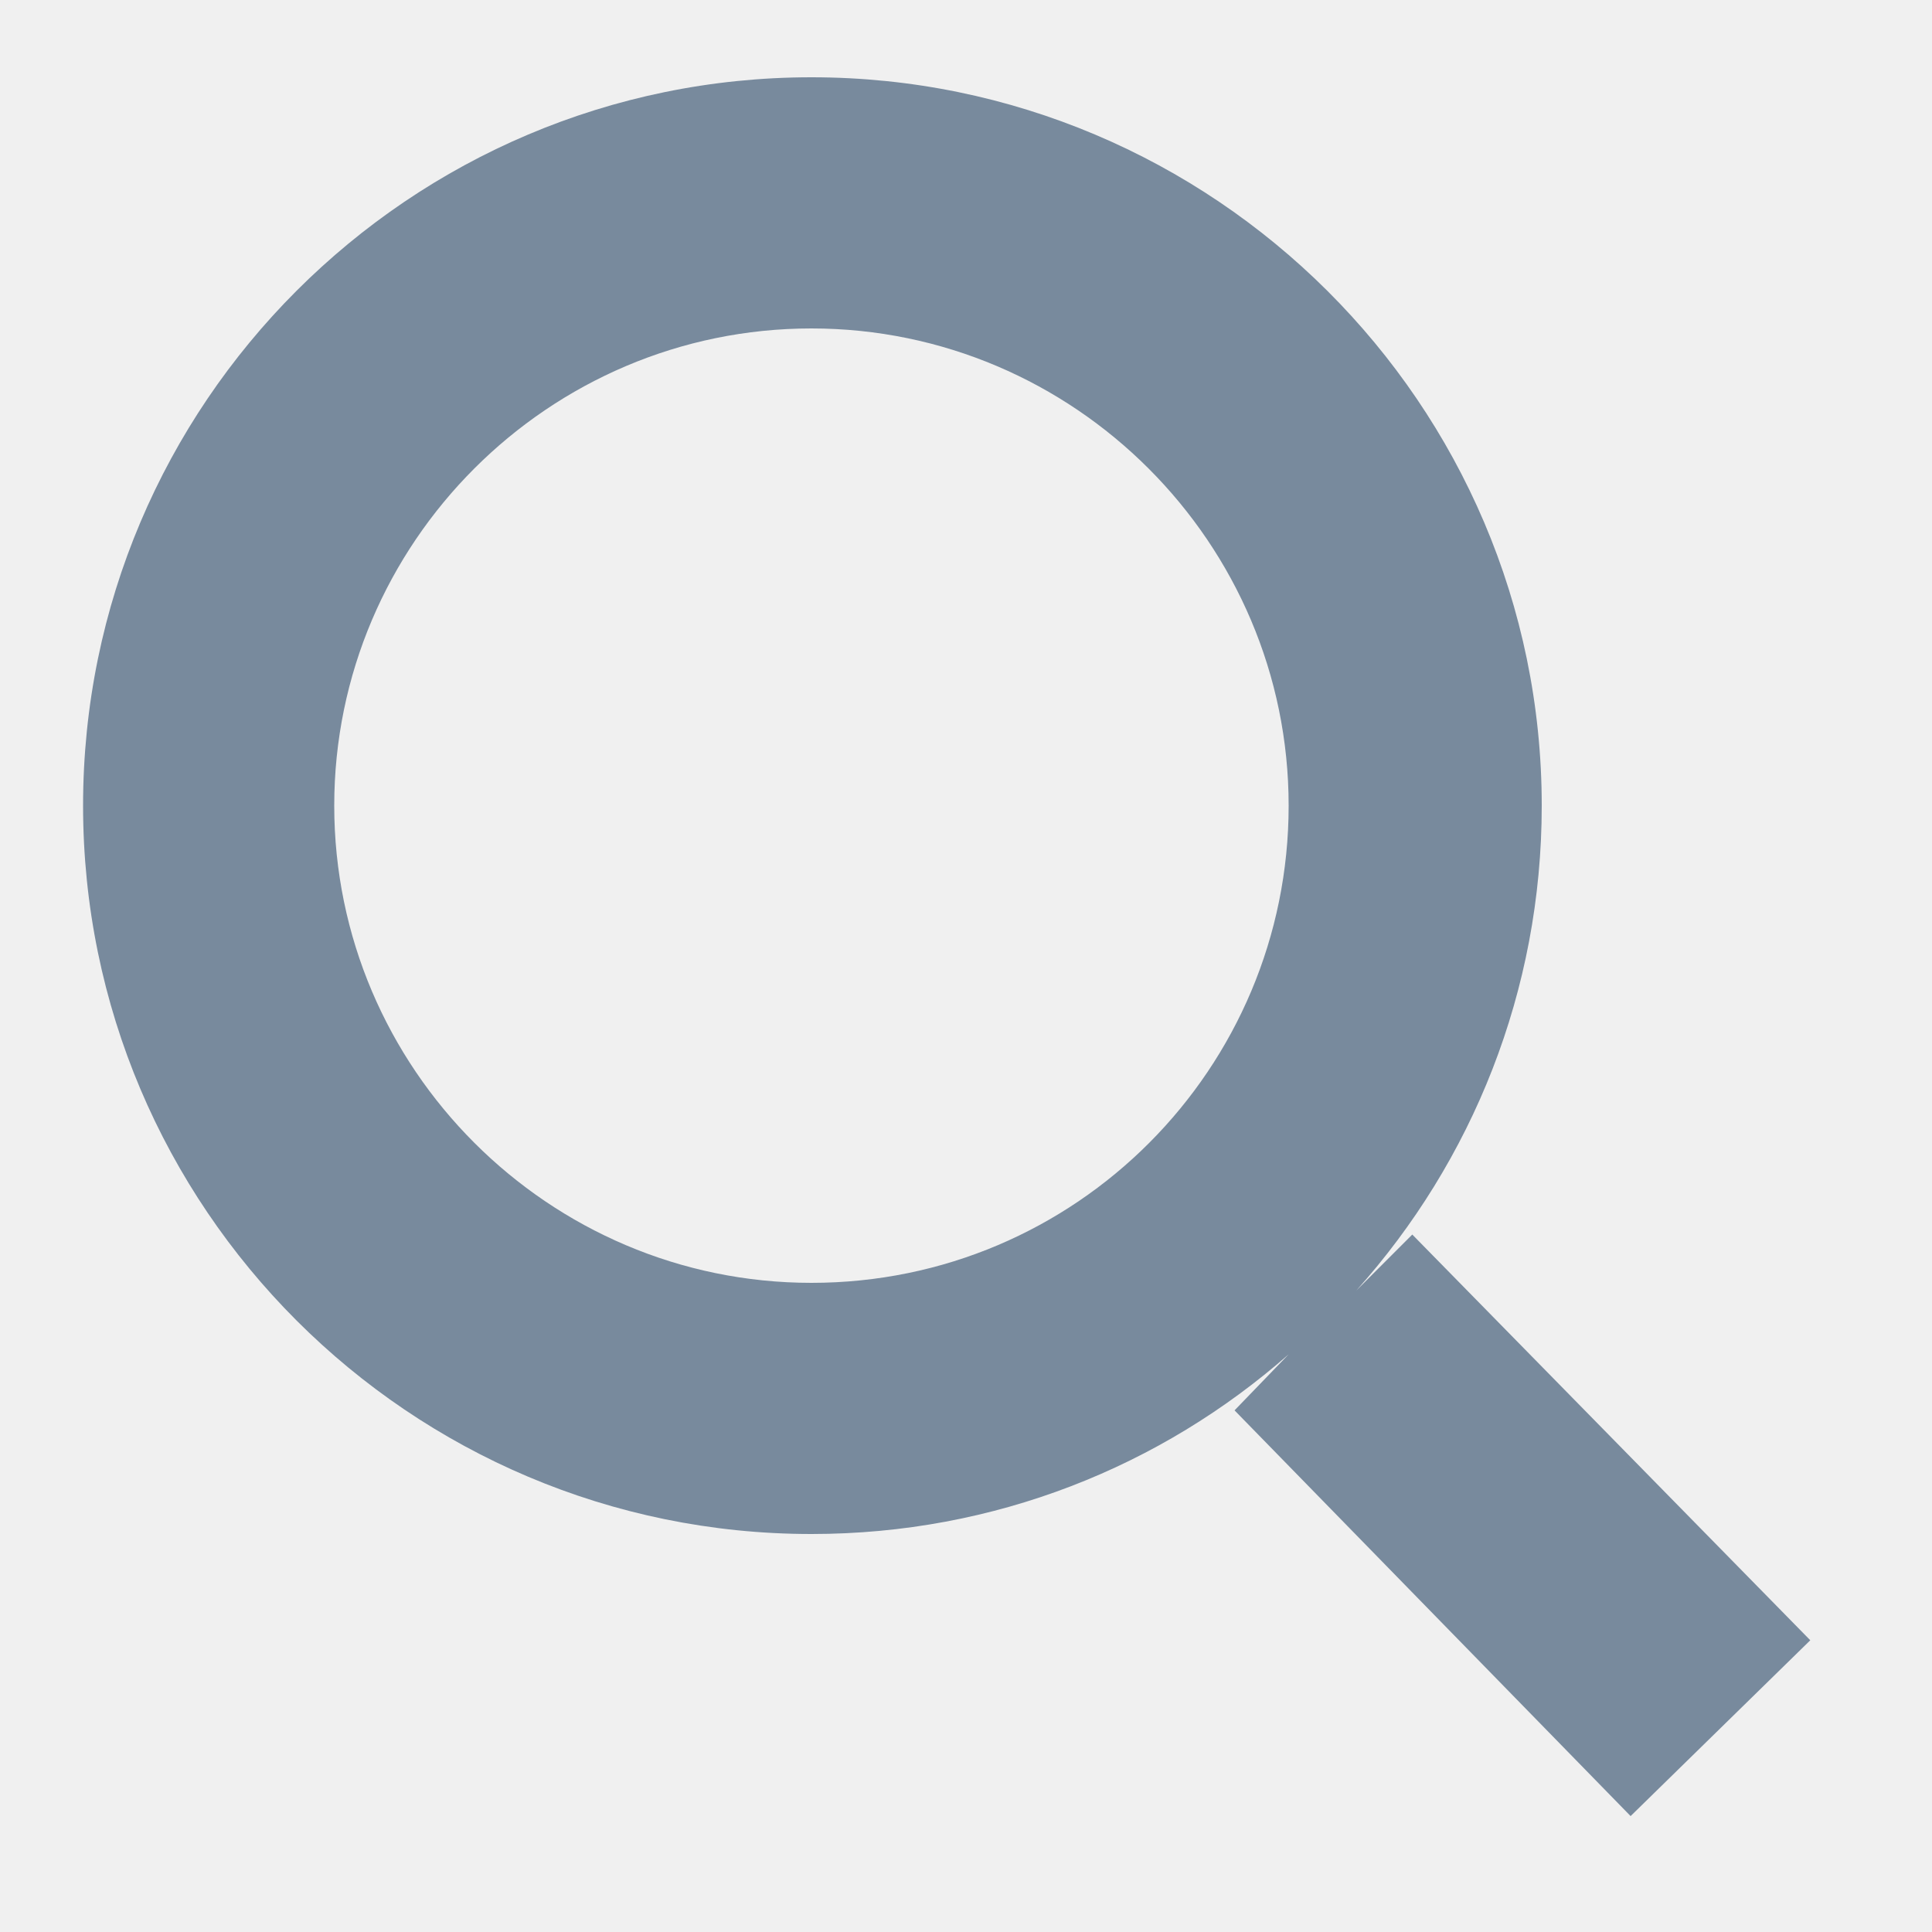
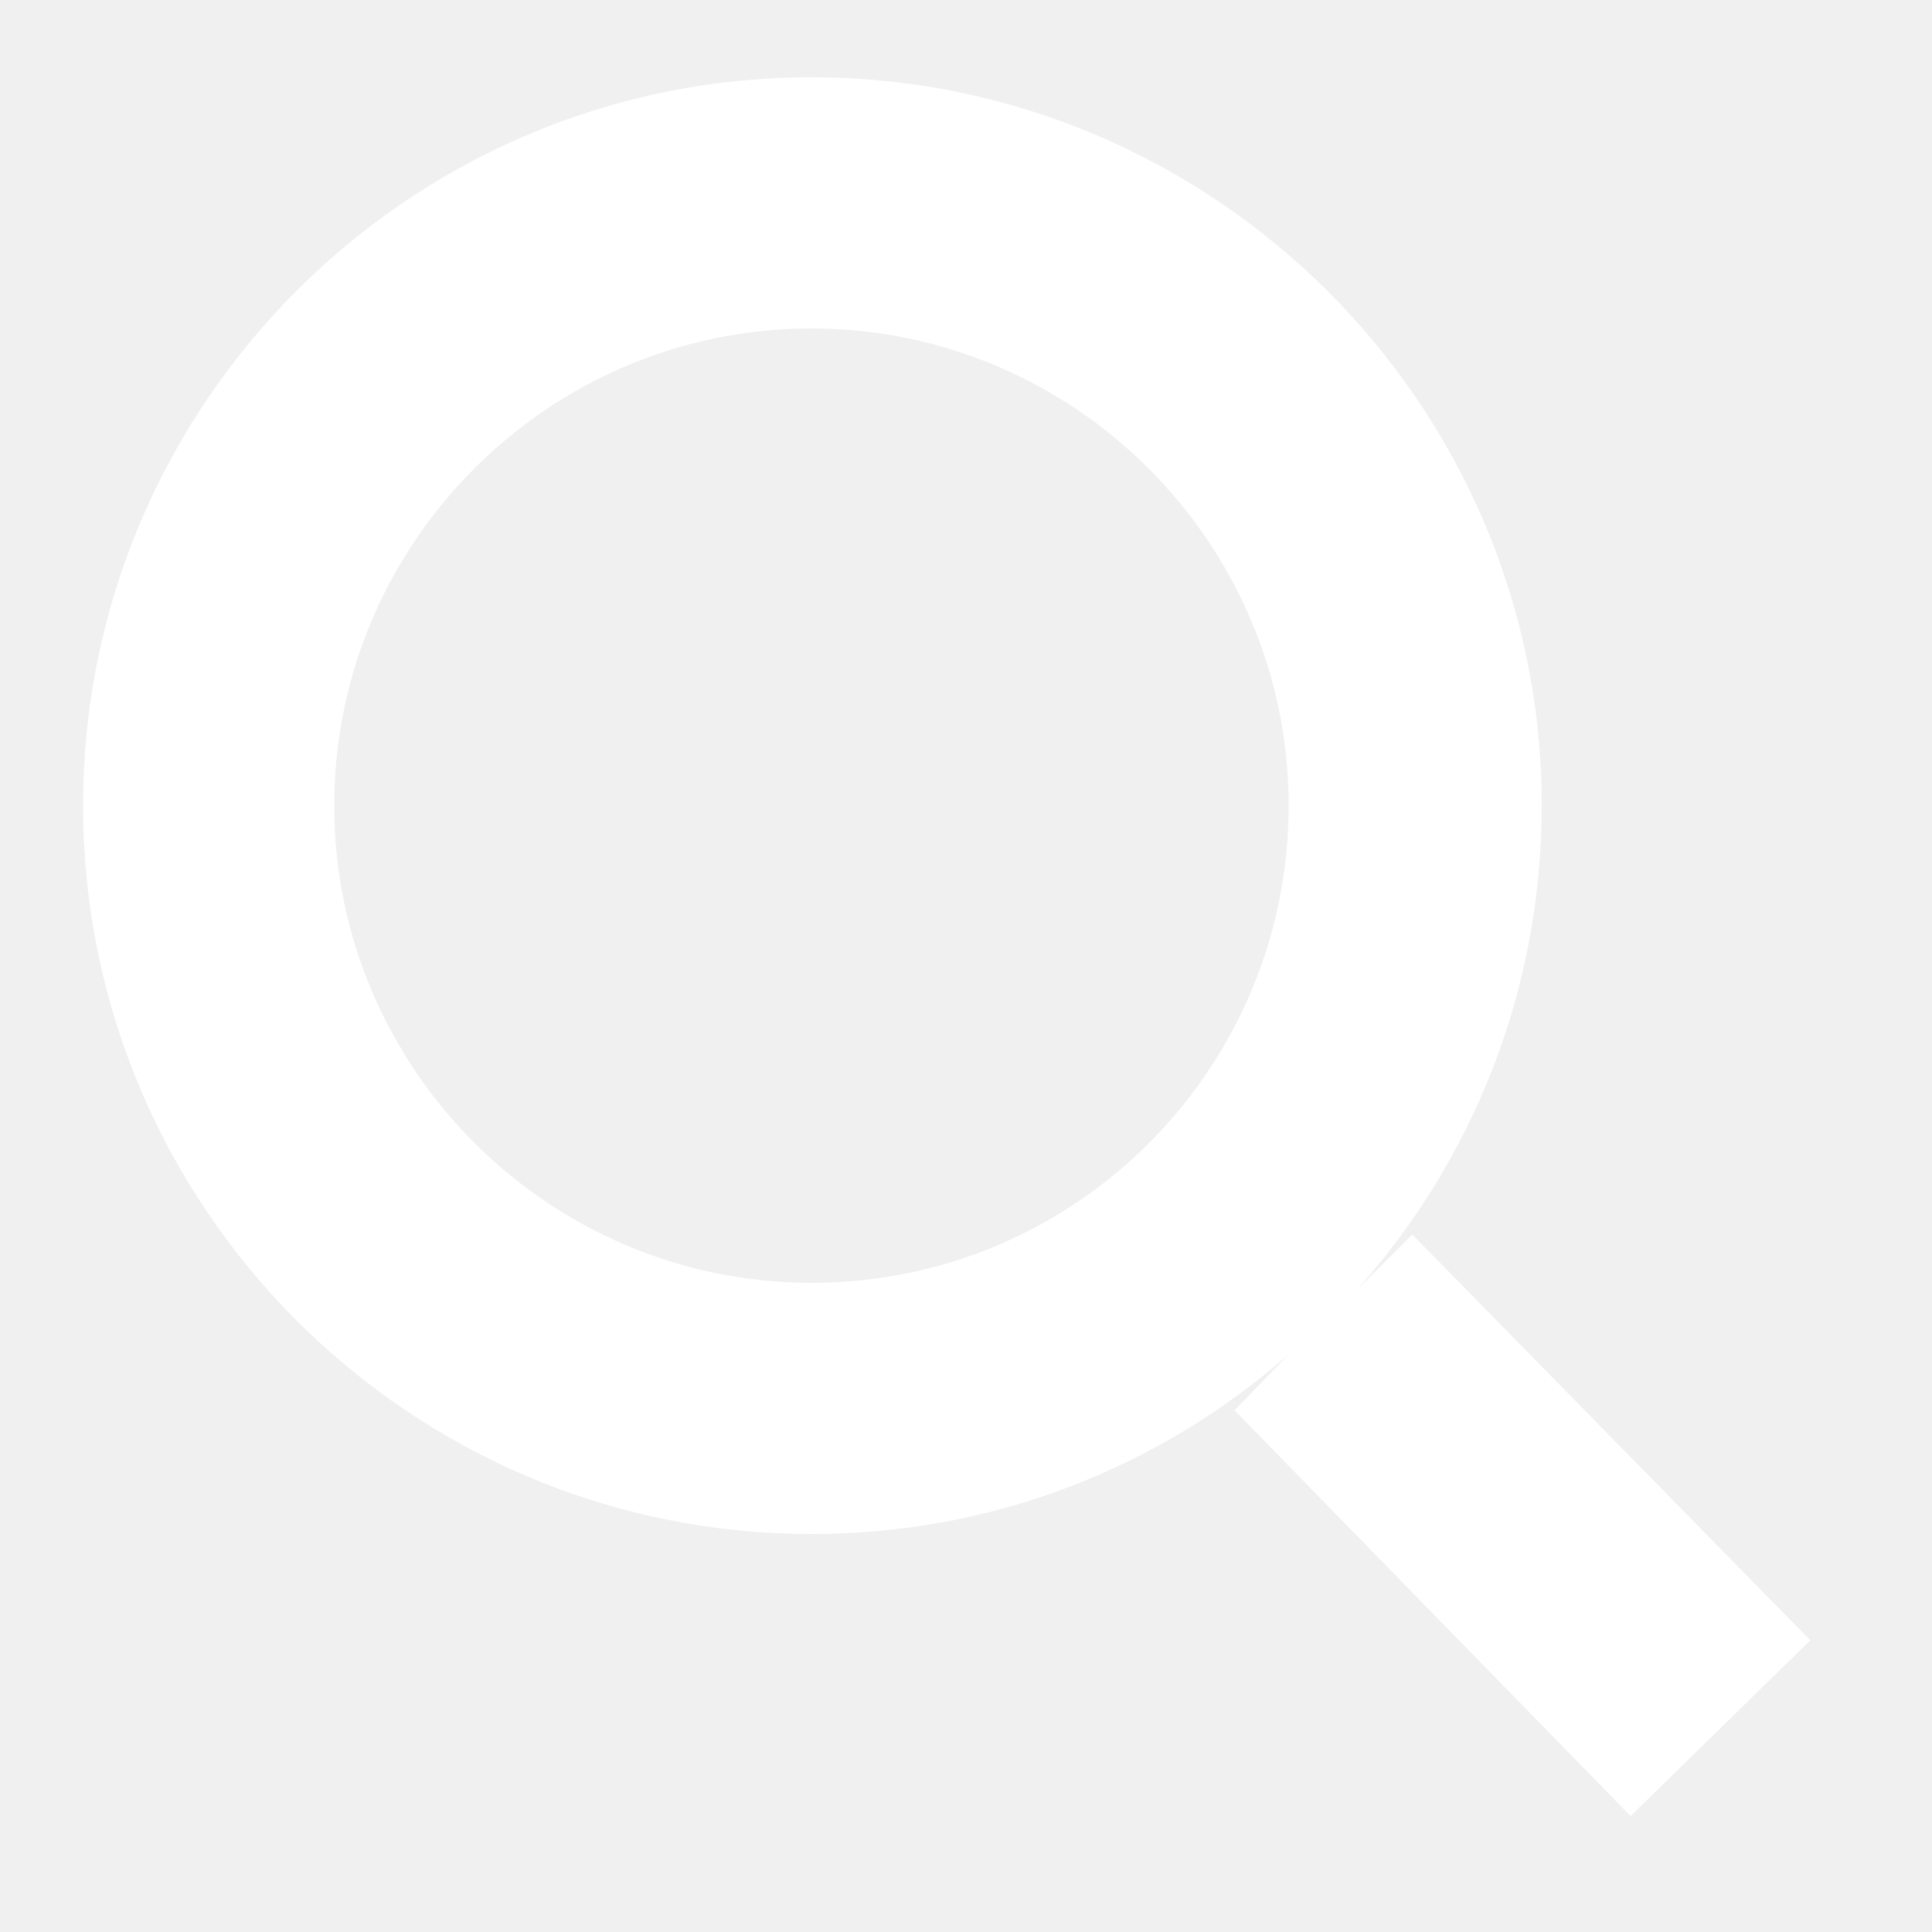
- <svg xmlns="http://www.w3.org/2000/svg" height="100px" width="100px" fill="rgba(0, 37, 74, 0.5)" version="1.1" x="0px" y="0px" viewBox="0 0 100 100" style="enable-background:new 0 0 100 100;" xml:space="preserve">
+ <svg xmlns="http://www.w3.org/2000/svg" height="100px" width="100px" fill="#ffffff" version="1.1" x="0px" y="0px" viewBox="0 0 100 100" style="enable-background:new 0 0 100 100;" xml:space="preserve">
  <style type="text/css">
- 	.st0{fill:none;stroke:rgba(0, 37, 74, 0.5);stroke-width:3;stroke-miterlimit:10;}
- 	.st1{fill:none;stroke:rgba(0, 37, 74, 0.5);stroke-width:2;stroke-miterlimit:10;}
- 	.st2{stroke:rgba(0, 37, 74, 0.5);stroke-width:0.75;stroke-miterlimit:10;}
- 	.st3{fill:rgba(0, 37, 74, 0.5);stroke:rgba(0, 37, 74, 0.5);stroke-width:3;stroke-miterlimit:10;}
+ 	.st0{fill:none;stroke:#ffffff;stroke-width:3;stroke-miterlimit:10;}
+ 	.st1{fill:none;stroke:#ffffff;stroke-width:2;stroke-miterlimit:10;}
+ 	.st2{stroke:#ffffff;stroke-width:0.75;stroke-miterlimit:10;}
+ 	.st3{fill:#ffffff;stroke:#ffffff;stroke-width:3;stroke-miterlimit:10;}
	.st4{fill:none;}
- 	.st5{fill:none;stroke:rgba(0, 37, 74, 0.5);stroke-width:7;stroke-miterlimit:10;}
- 	.st6{fill:none;stroke:rgba(0, 37, 74, 0.5);stroke-width:4;stroke-linecap:round;stroke-miterlimit:10;}
- 	.st7{fill:none;stroke:rgba(0, 37, 74, 0.5);stroke-width:7;stroke-linecap:round;stroke-linejoin:round;stroke-miterlimit:10;}
- 	.st8{fill:none;stroke:rgba(0, 37, 74, 0.5);stroke-width:10;stroke-miterlimit:10;}
- 	.st9{fill:none;stroke:rgba(0, 37, 74, 0.5);stroke-width:10;stroke-linecap:round;stroke-linejoin:round;stroke-miterlimit:10;}
- 	.st10{fill:none;stroke:rgba(0, 37, 74, 0.5);stroke-width:5;stroke-miterlimit:10;}
- 	.st11{fill:none;stroke:rgba(0, 37, 74, 0.5);stroke-width:5;stroke-linecap:round;stroke-miterlimit:10;}
- 	.st12{fill:none;stroke:rgba(0, 37, 74, 0.5);stroke-width:10;stroke-linecap:square;stroke-linejoin:round;stroke-miterlimit:10;}
- 	.st13{fill:none;stroke:rgba(0, 37, 74, 0.5);stroke-width:5;stroke-linecap:square;stroke-miterlimit:10;}
- 	.st14{fill:none;stroke:rgba(0, 37, 74, 0.5);stroke-width:12;stroke-miterlimit:10;}
- 	.st15{fill:none;stroke:rgba(0, 37, 74, 0.5);stroke-width:12;stroke-linecap:round;stroke-linejoin:round;stroke-miterlimit:10;}
- 	.st16{fill:none;stroke:rgba(0, 37, 74, 0.5);stroke-width:16;stroke-miterlimit:10;}
- 	.st17{fill:none;stroke:rgba(0, 37, 74, 0.5);stroke-width:16;stroke-linecap:round;stroke-linejoin:round;stroke-miterlimit:10;}
- 	.st18{fill:none;stroke:rgba(0, 37, 74, 0.5);stroke-width:14;stroke-miterlimit:10;}
- 	.st19{fill:none;stroke:rgba(0, 37, 74, 0.5);stroke-width:14;stroke-linecap:round;stroke-linejoin:round;stroke-miterlimit:10;}
- 	.st20{fill:none;stroke:rgba(0, 37, 74, 0.5);stroke-width:4;stroke-linejoin:round;stroke-miterlimit:10;}
- 	.st21{fill:none;stroke:rgba(0, 37, 74, 0.5);stroke-width:10;stroke-linejoin:round;stroke-miterlimit:10;}
- 	.st22{fill:none;stroke:rgba(0, 37, 74, 0.5);stroke-width:5;stroke-linejoin:round;stroke-miterlimit:10;}
- 	.st23{fill:none;stroke:rgba(0, 37, 74, 0.5);stroke-width:5;stroke-linecap:round;stroke-linejoin:round;stroke-miterlimit:10;}
- 	.st24{stroke:rgba(0, 37, 74, 0.5);stroke-width:5;stroke-miterlimit:10;}
- 	.st25{fill:none;stroke:rgba(0, 37, 74, 0.5);stroke-width:5;stroke-linecap:square;stroke-miterlimit:10;}
- 	.st26{fill:none;stroke:rgba(0, 37, 74, 0.5);stroke-width:4;stroke-linecap:round;stroke-miterlimit:10;}
- 	.st27{fill:none;stroke:rgba(0, 37, 74, 0.5);stroke-width:8;stroke-miterlimit:10;}
- 	.st28{fill:none;stroke:rgba(0, 37, 74, 0.5);stroke-width:4;stroke-miterlimit:10;}
- 	.st29{fill:none;stroke:rgba(0, 37, 74, 0.5);stroke-width:5;stroke-miterlimit:10;}
- 	.st30{fill:rgba(0, 37, 74, 0.5);stroke:rgba(0, 37, 74, 0.5);stroke-width:7;stroke-miterlimit:10;}
+ 	.st5{fill:none;stroke:#ffffff;stroke-width:7;stroke-miterlimit:10;}
+ 	.st6{fill:none;stroke:#ffffff;stroke-width:4;stroke-linecap:round;stroke-miterlimit:10;}
+ 	.st7{fill:none;stroke:#ffffff;stroke-width:7;stroke-linecap:round;stroke-linejoin:round;stroke-miterlimit:10;}
+ 	.st8{fill:none;stroke:#ffffff;stroke-width:10;stroke-miterlimit:10;}
+ 	.st9{fill:none;stroke:#ffffff;stroke-width:10;stroke-linecap:round;stroke-linejoin:round;stroke-miterlimit:10;}
+ 	.st10{fill:none;stroke:#ffffff;stroke-width:5;stroke-miterlimit:10;}
+ 	.st11{fill:none;stroke:#ffffff;stroke-width:5;stroke-linecap:round;stroke-miterlimit:10;}
+ 	.st12{fill:none;stroke:#ffffff;stroke-width:10;stroke-linecap:square;stroke-linejoin:round;stroke-miterlimit:10;}
+ 	.st13{fill:none;stroke:#ffffff;stroke-width:5;stroke-linecap:square;stroke-miterlimit:10;}
+ 	.st14{fill:none;stroke:#ffffff;stroke-width:12;stroke-miterlimit:10;}
+ 	.st15{fill:none;stroke:#ffffff;stroke-width:12;stroke-linecap:round;stroke-linejoin:round;stroke-miterlimit:10;}
+ 	.st16{fill:none;stroke:#ffffff;stroke-width:16;stroke-miterlimit:10;}
+ 	.st17{fill:none;stroke:#ffffff;stroke-width:16;stroke-linecap:round;stroke-linejoin:round;stroke-miterlimit:10;}
+ 	.st18{fill:none;stroke:#ffffff;stroke-width:14;stroke-miterlimit:10;}
+ 	.st19{fill:none;stroke:#ffffff;stroke-width:14;stroke-linecap:round;stroke-linejoin:round;stroke-miterlimit:10;}
+ 	.st20{fill:none;stroke:#ffffff;stroke-width:4;stroke-linejoin:round;stroke-miterlimit:10;}
+ 	.st21{fill:none;stroke:#ffffff;stroke-width:10;stroke-linejoin:round;stroke-miterlimit:10;}
+ 	.st22{fill:none;stroke:#ffffff;stroke-width:5;stroke-linejoin:round;stroke-miterlimit:10;}
+ 	.st23{fill:none;stroke:#ffffff;stroke-width:5;stroke-linecap:round;stroke-linejoin:round;stroke-miterlimit:10;}
+ 	.st24{stroke:#ffffff;stroke-width:5;stroke-miterlimit:10;}
+ 	.st25{fill:none;stroke:#ffffff;stroke-width:5;stroke-linecap:square;stroke-miterlimit:10;}
+ 	.st26{fill:none;stroke:#ffffff;stroke-width:4;stroke-linecap:round;stroke-miterlimit:10;}
+ 	.st27{fill:none;stroke:#ffffff;stroke-width:8;stroke-miterlimit:10;}
+ 	.st28{fill:none;stroke:#ffffff;stroke-width:4;stroke-miterlimit:10;}
+ 	.st29{fill:none;stroke:#ffffff;stroke-width:5;stroke-miterlimit:10;}
+ 	.st30{fill:#ffffff;stroke:#ffffff;stroke-width:7;stroke-miterlimit:10;}
</style>
  <g>
    <path class="st4" d="M41.5,14.5c-14.7,0-26.6,12-26.6,26.6s12,26.6,26.6,26.6s26.6-12,26.6-26.6S56.2,14.5,41.5,14.5z" />
    <path d="M70.2,66.8c6-6.7,9.6-15.5,9.6-25.1C79.8,20.9,62.8,4,42,4S4.3,20.9,4.3,41.7S21.2,79.4,42,79.4c9.5,0,18.1-3.5,24.7-9.3   L63.9,73L84.4,94l9.3-9.1L73.1,63.9L70.2,66.8z M42,66.4c-13.6,0-24.7-11.1-24.7-24.7S28.4,17,42,17s24.7,11.1,24.7,24.7   S55.7,66.4,42,66.4z" />
  </g>
</svg>
